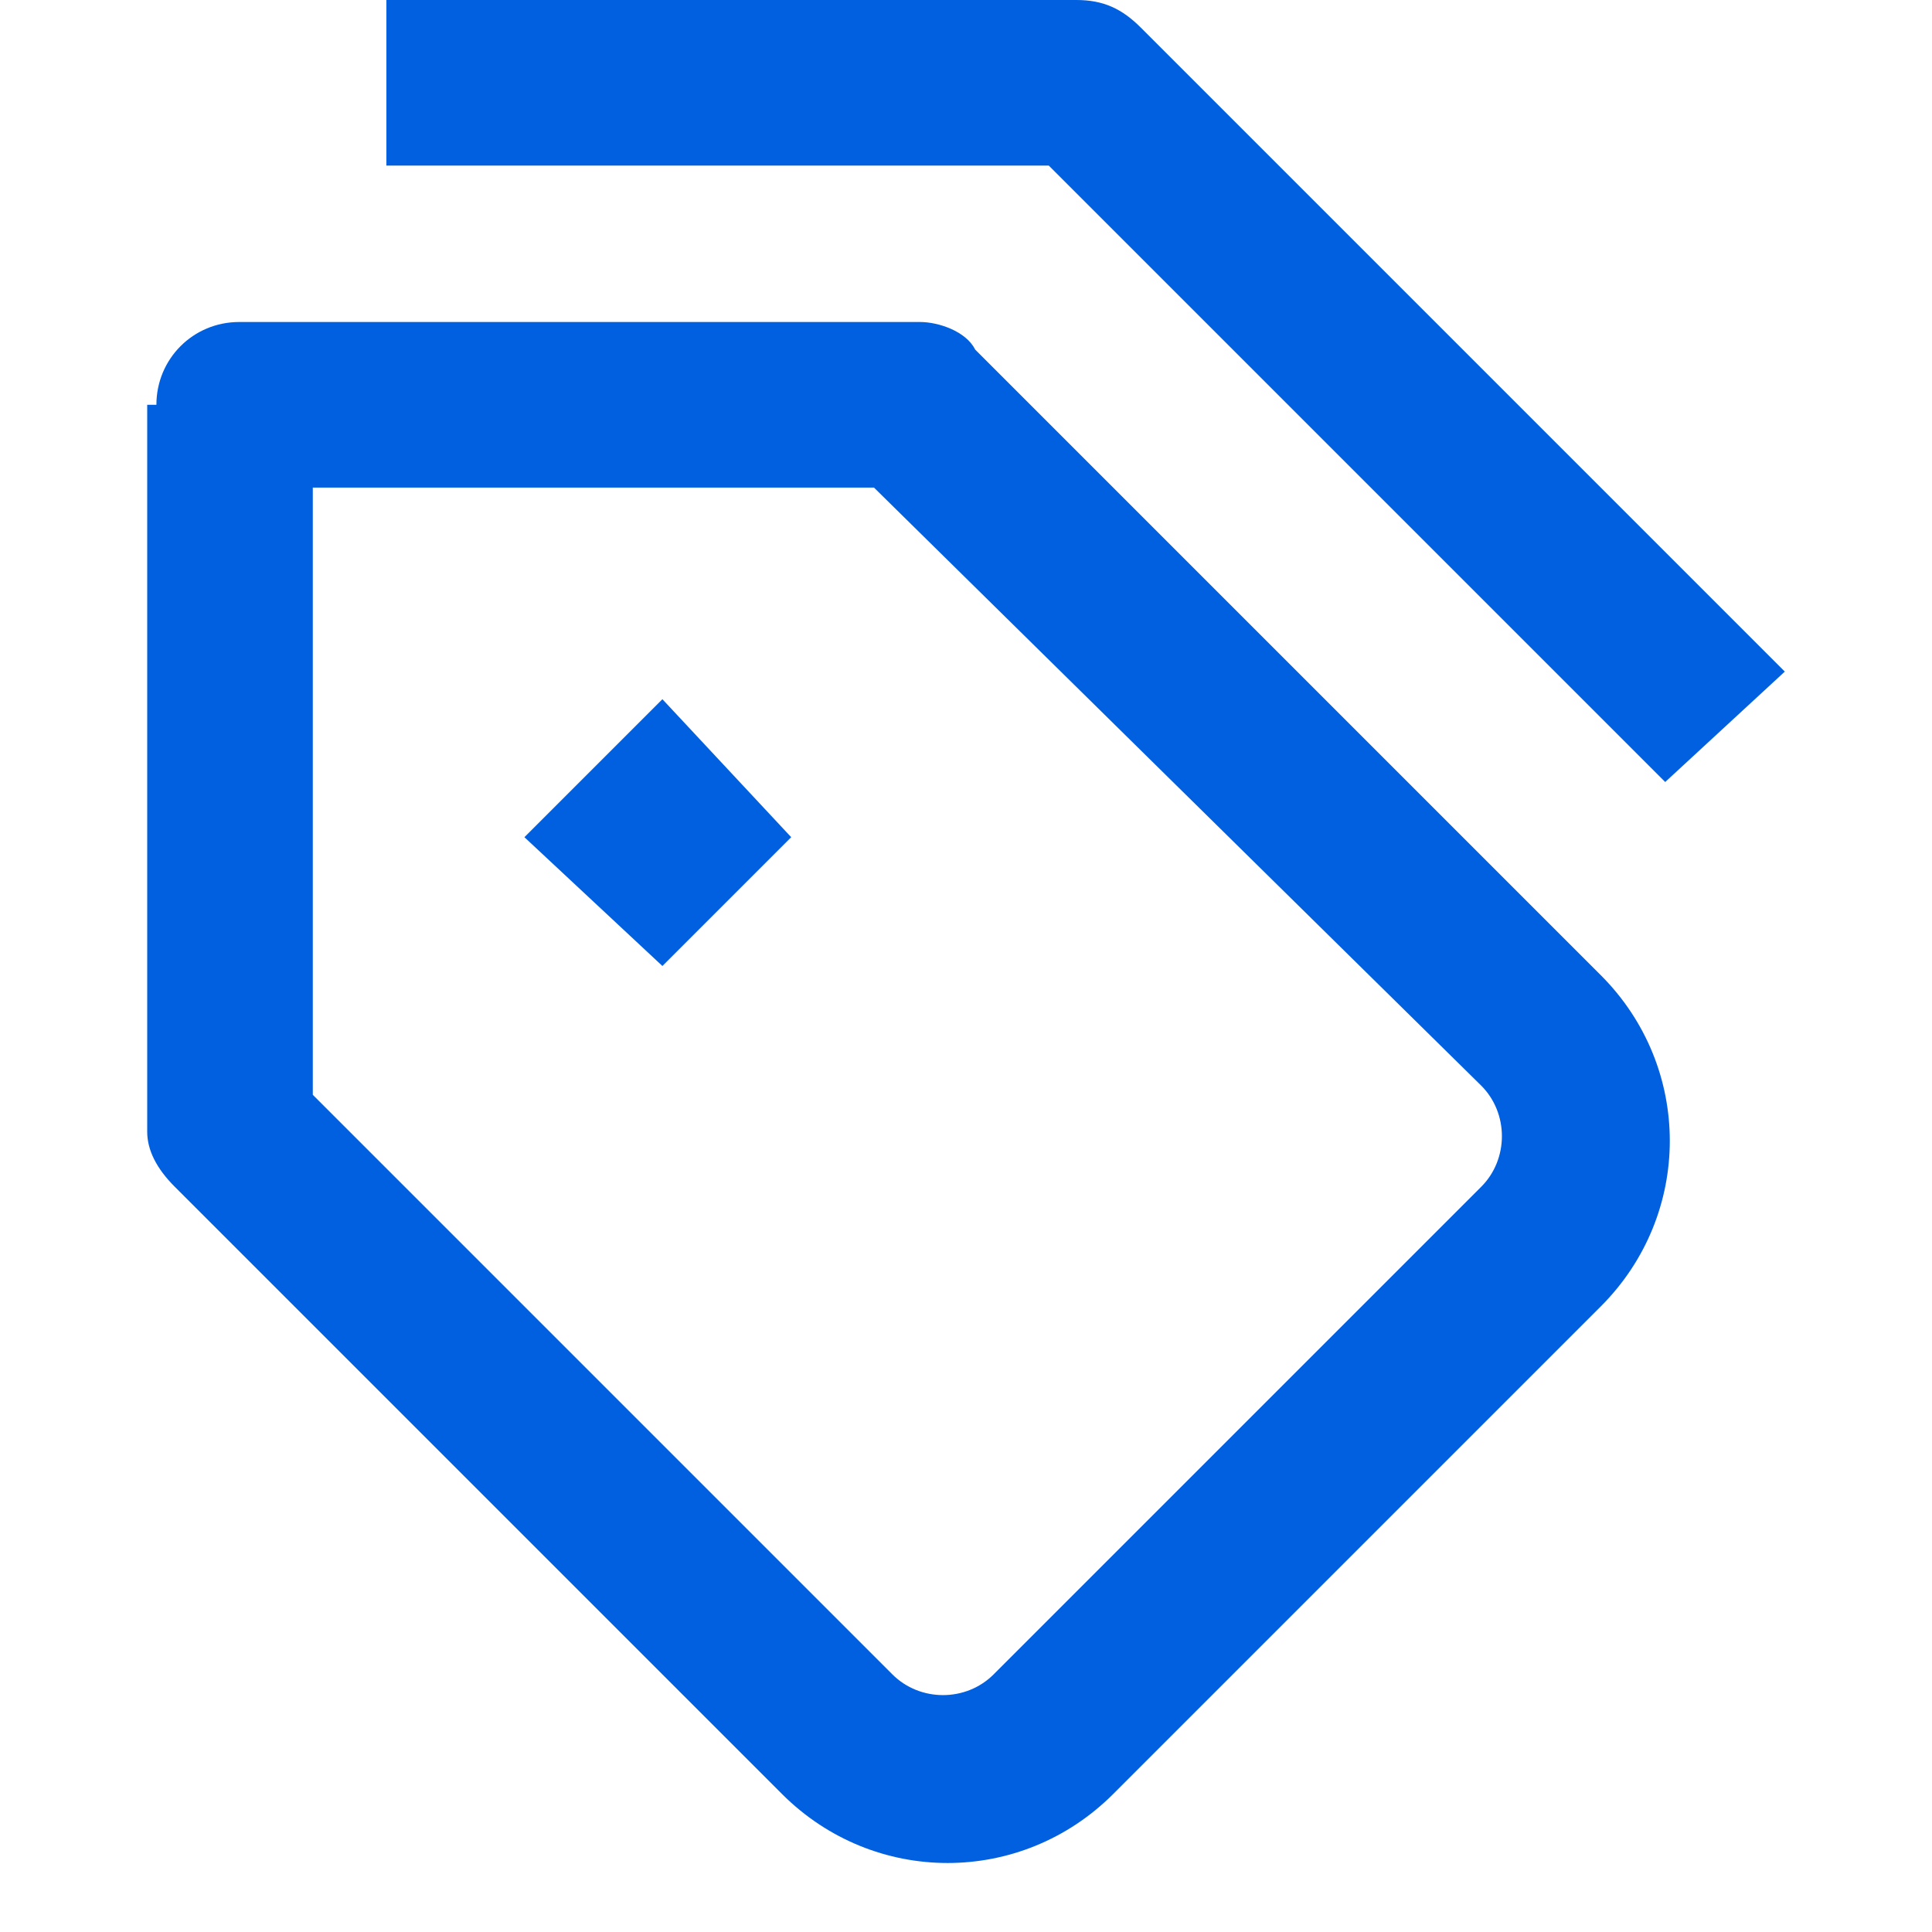
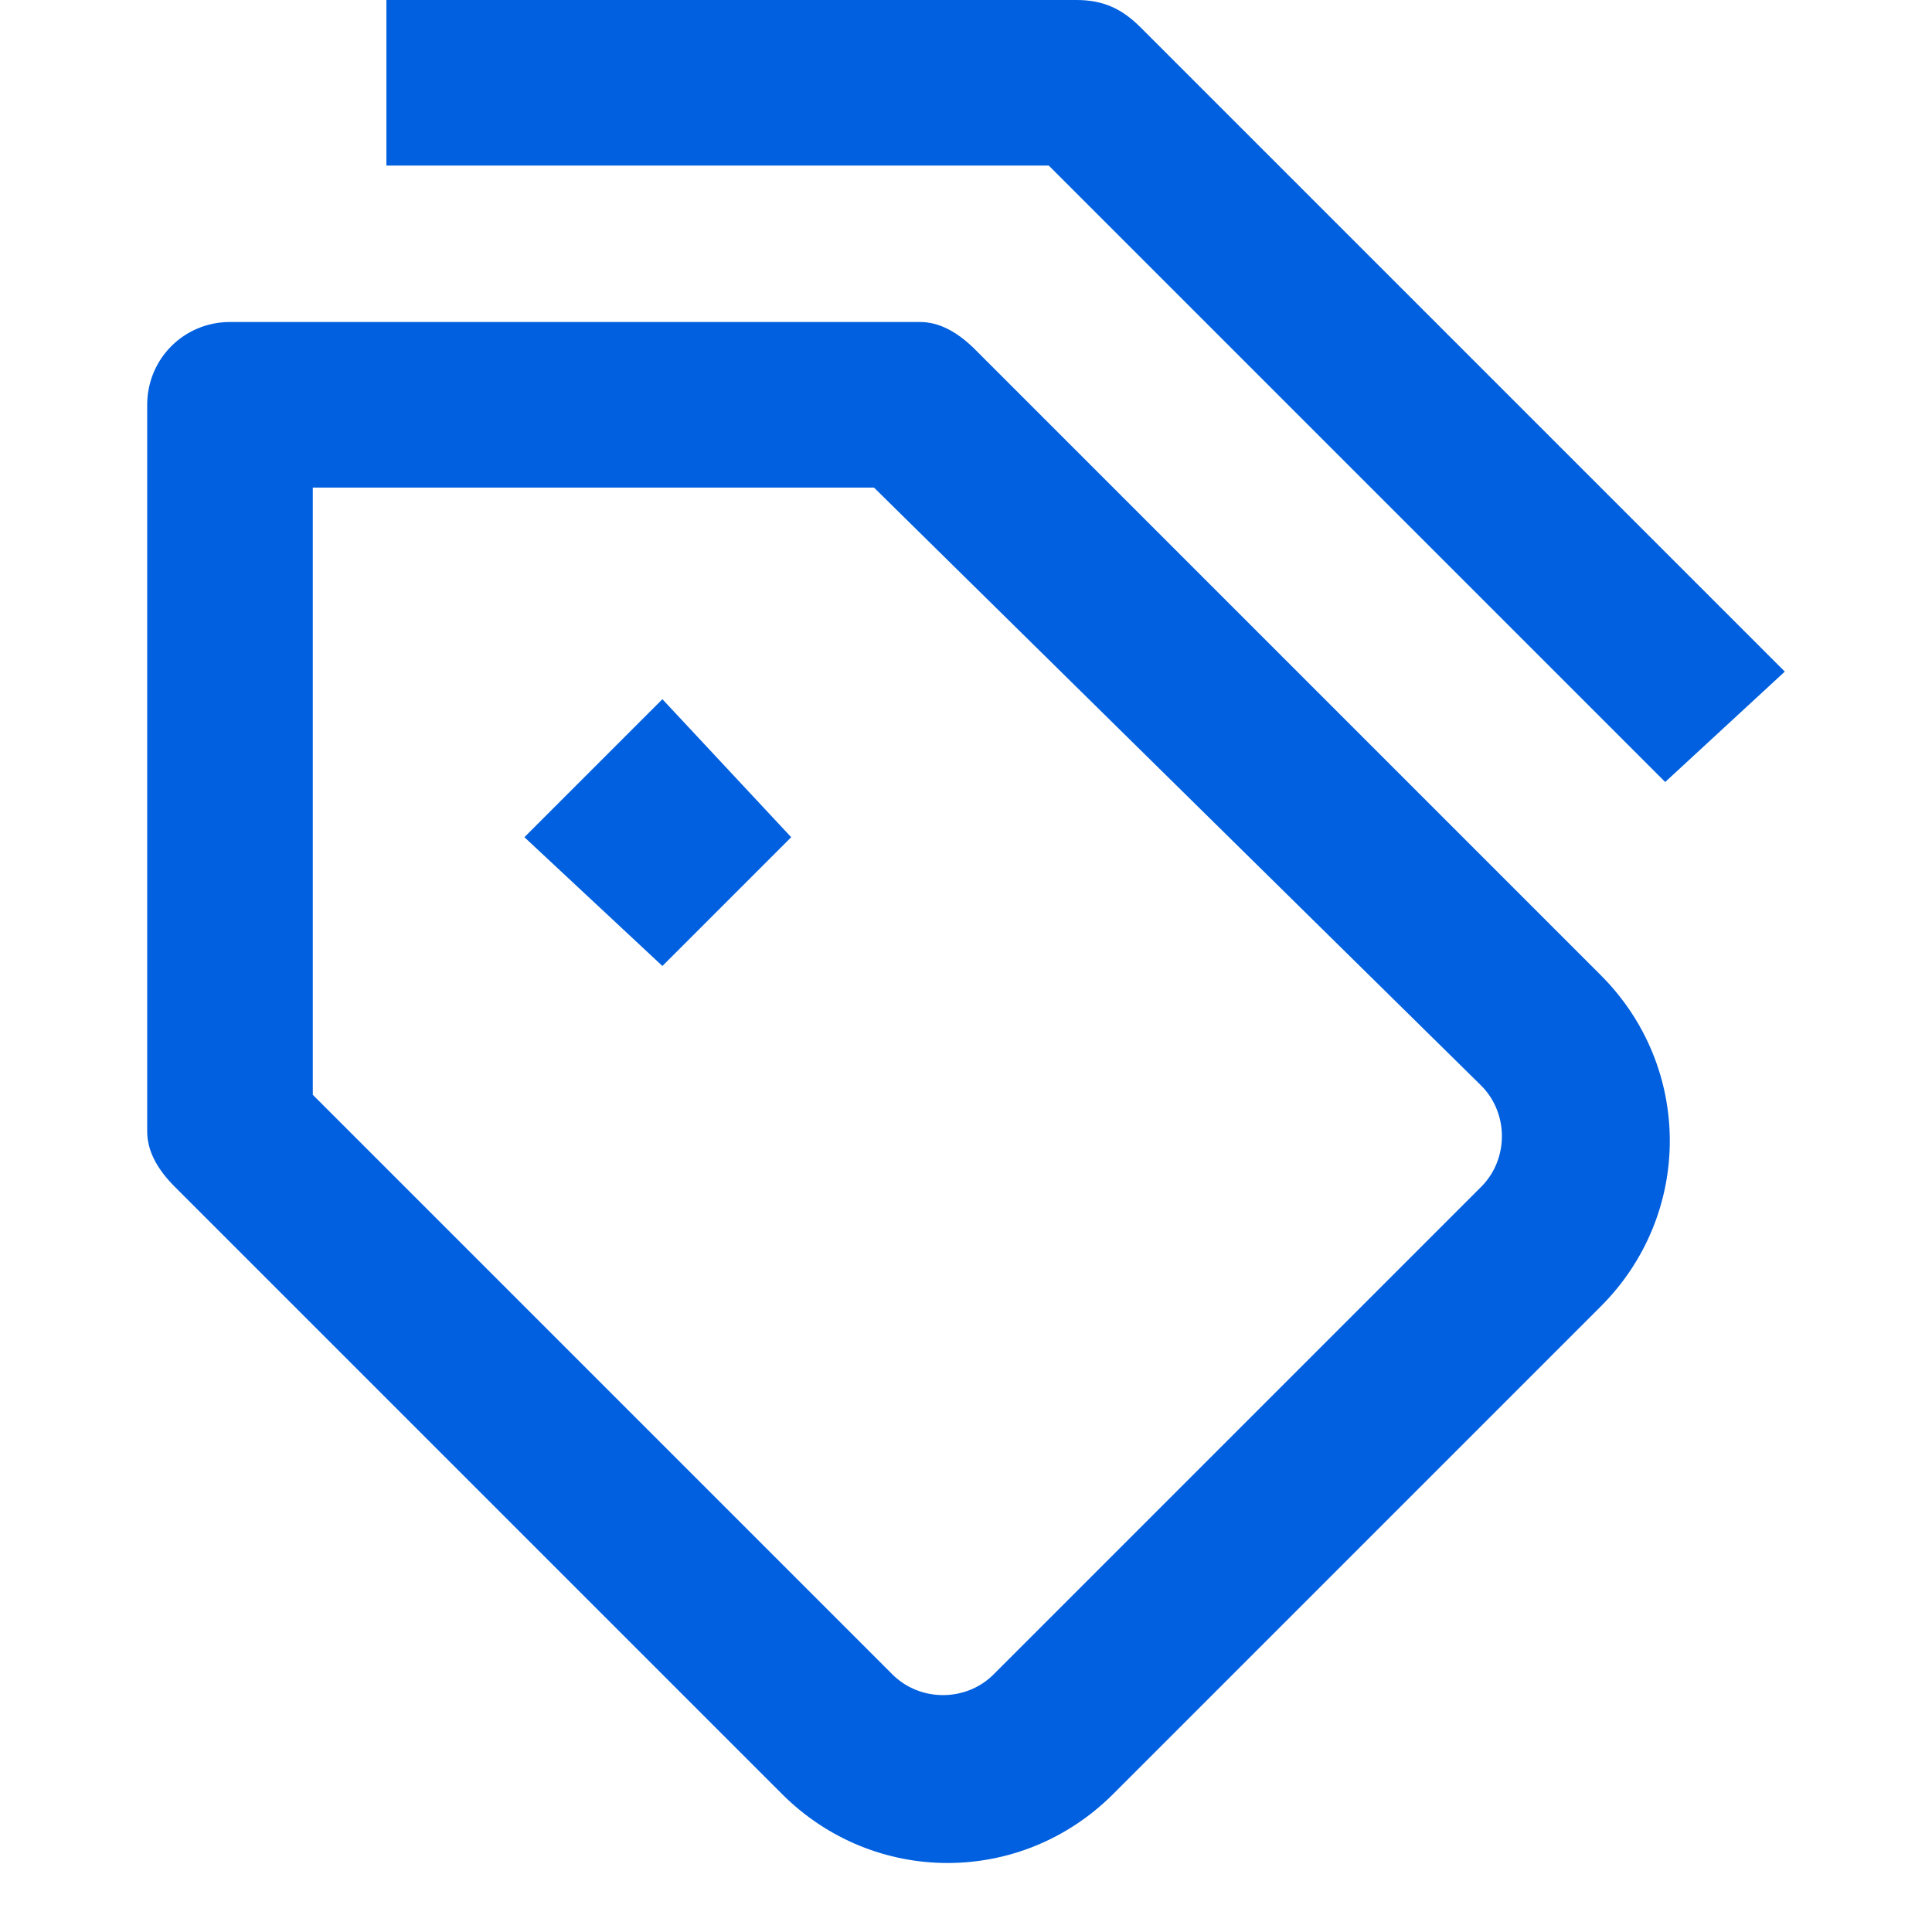
- <svg xmlns="http://www.w3.org/2000/svg" xml:space="preserve" id="Layer_1" x="0" y="0" version="1.1" viewBox="0 0 21 21">
-   <style>
-     .st0{fill:#0060df}
-   </style>
-   <path d="M11.7 0H4.2v1.8h7.2l6.7 6.7 1.3-1.2-7-7c-.2-.2-.4-.3-.7-.3z" class="st0" />
-   <path d="m7.2 10.5 1.4-1.4-1.4-1.5-1.5 1.5 1.5 1.4z" class="st0" />
-   <path fill="#0060df" fill-rule="evenodd" d="M1.7 4.4c0-.5.4-.9.9-.9H10c.2 0 .5.1.6.3l6.8 6.8c1 1 1 2.6 0 3.6l-5.3 5.3c-1 1-2.6 1-3.6 0l-6.6-6.6c-.2-.2-.3-.4-.3-.6V4.4zm1.7.9v6.6l6.3 6.3c.3.3.8.3 1.1 0l5.3-5.3c.3-.3.3-.8 0-1.1L9.5 5.3H3.4z" clip-rule="evenodd" />
+ <svg xmlns="http://www.w3.org/2000/svg" xml:space="preserve" x="0" y="0" version="1.1" viewBox="0 0 21 21" width="21" height="21">
+   <path fill="#0060df" d="M11.7,0H4.2v1.8h7.2l6.7,6.7l1.3-1.2l-7-7C12.2,0.1,12,0,11.7,0z" />
+   <path fill="#0060df" d="M7.2,10.5l1.4-1.4L7.2,7.6L5.7,9.1C5.7,9.1,7.2,10.5,7.2,10.5z" />
+   <path fill="#0060df" fill-rule="evenodd" d="M1.6,4.4c0-0.5,0.4-0.9,0.9-0.9H10c0.2,0,0.4,0.1,0.6,0.3l6.8,6.8c1,1,1,2.6,0,3.6l-5.3,5.3c-1,1-2.6,1-3.6,0 l-6.6-6.6c-0.2-0.2-0.3-0.4-0.3-0.6V4.4L1.6,4.4z M3.4,5.3v6.6l6.3,6.3c0.3,0.3,0.8,0.3,1.1,0l5.3-5.3c0.3-0.3,0.3-0.8,0-1.1 L9.5,5.3H3.4z" />
</svg>
